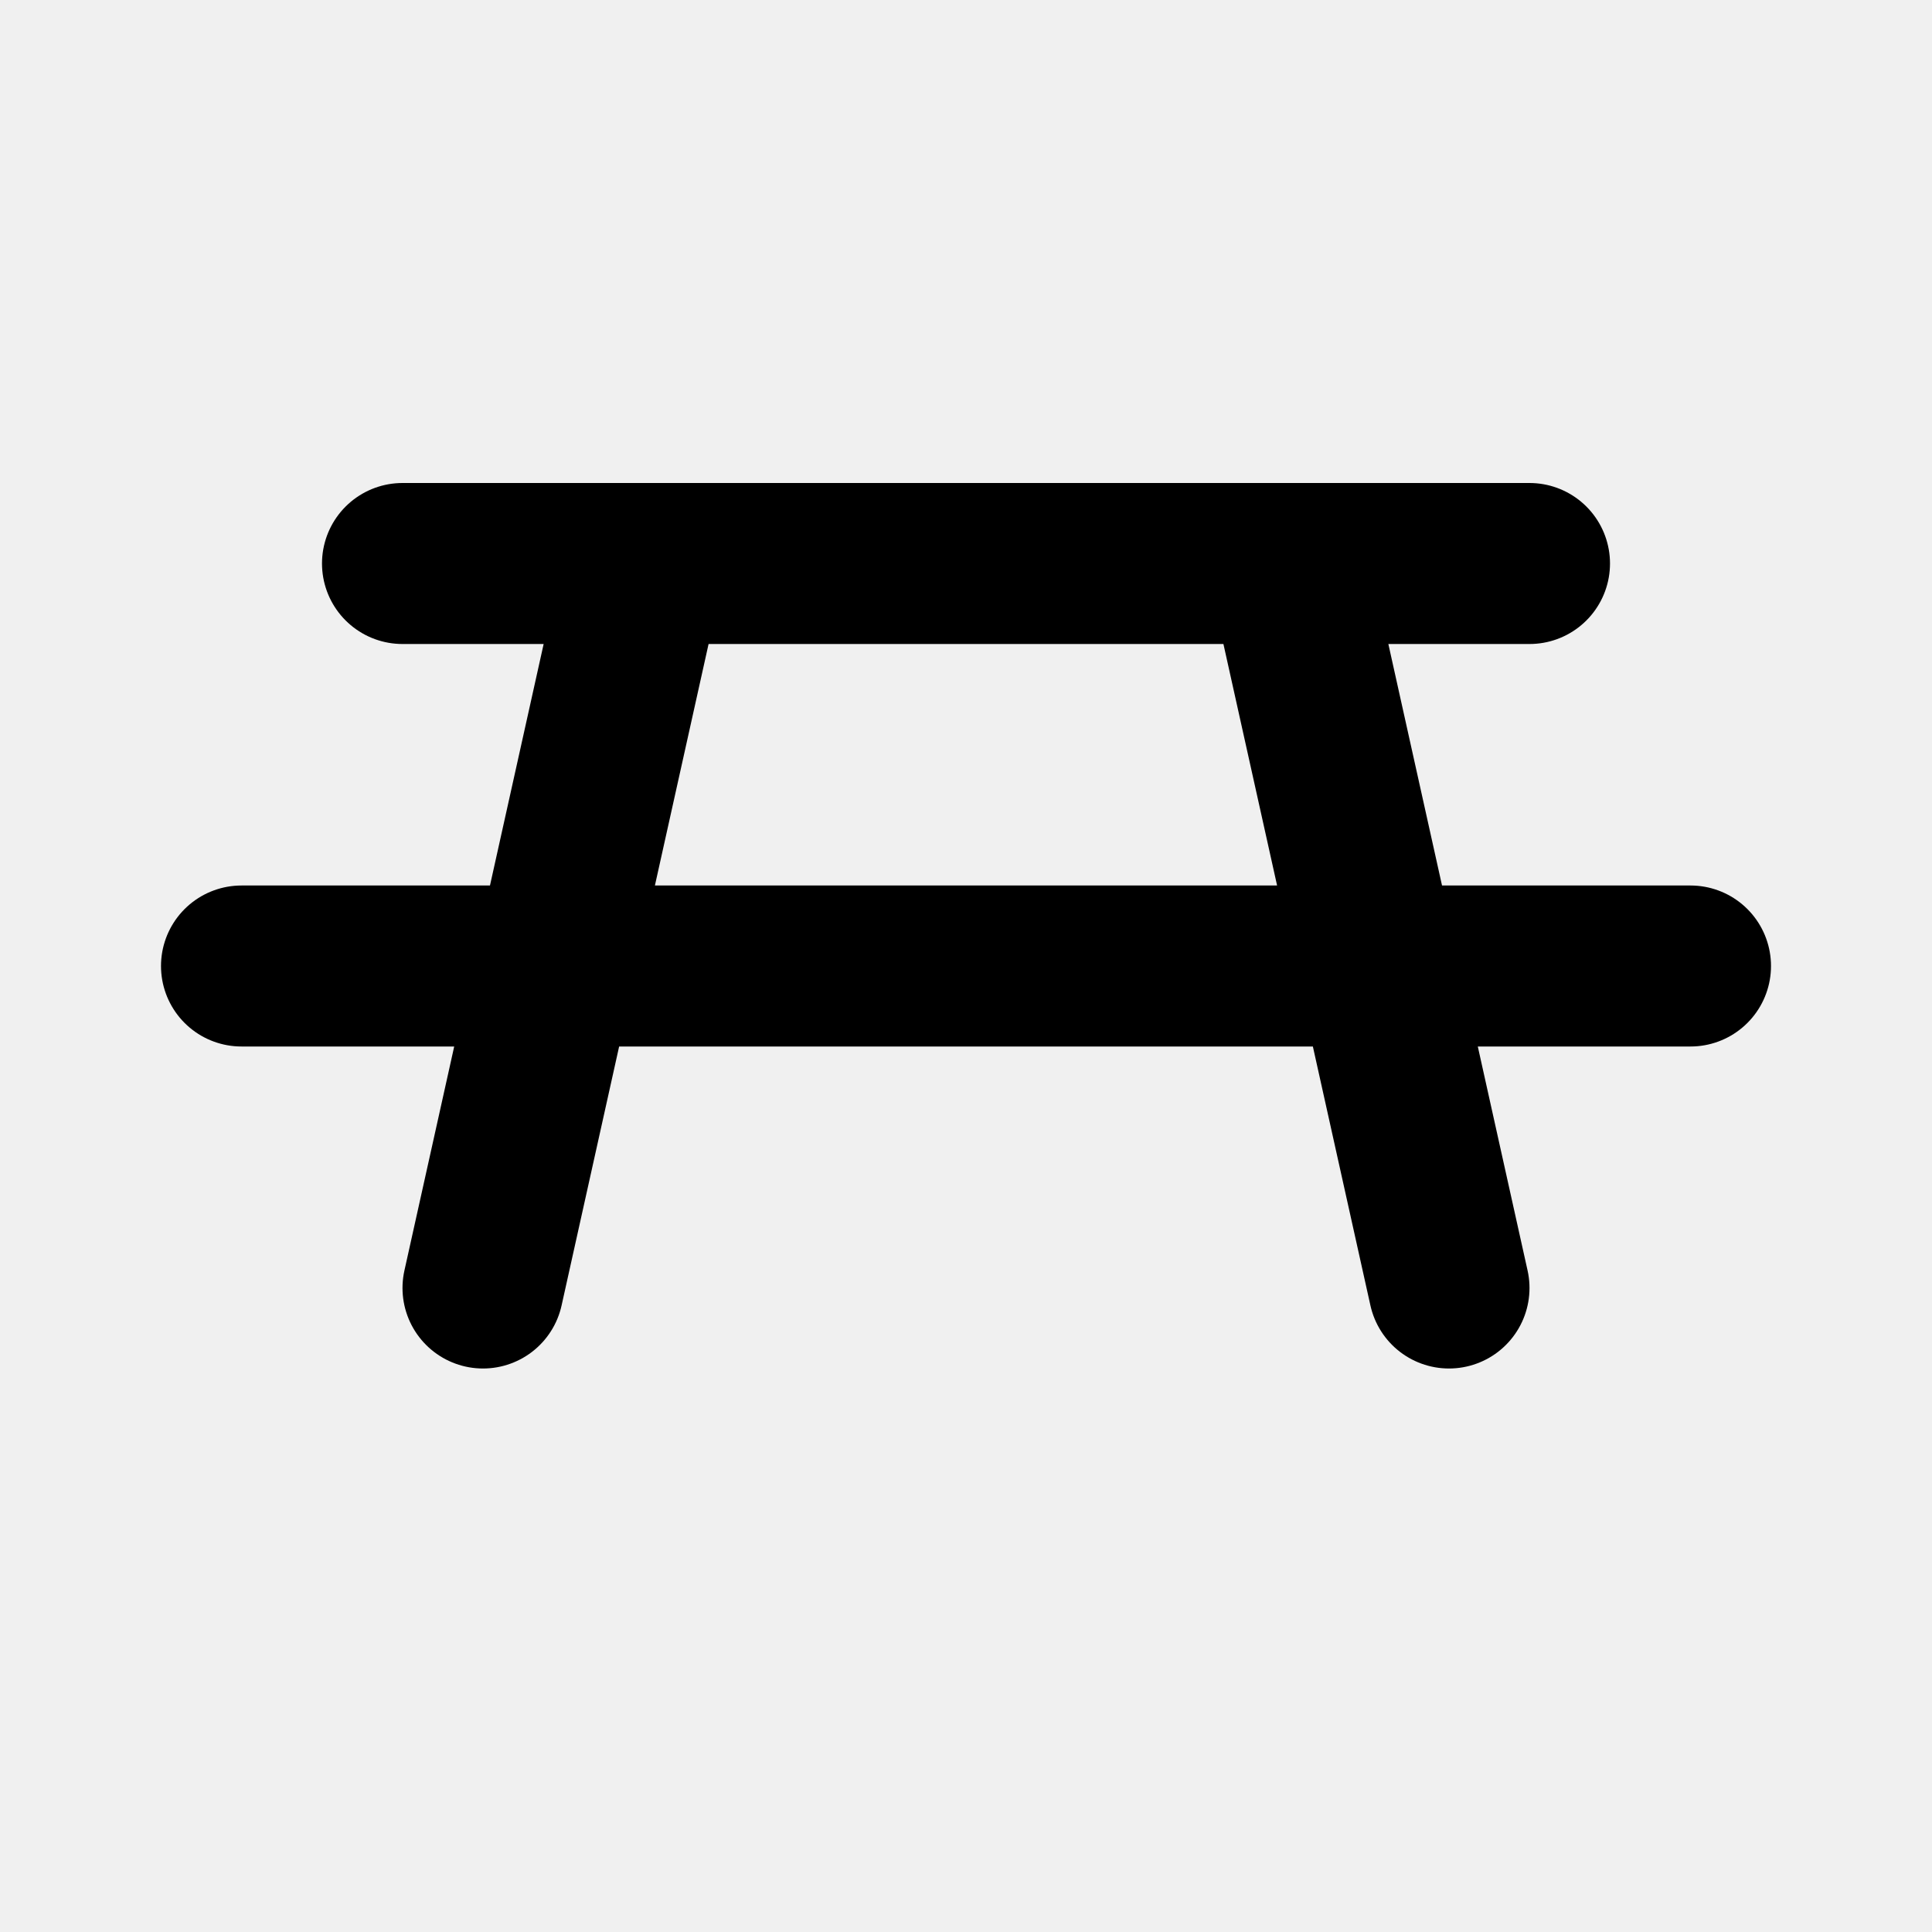
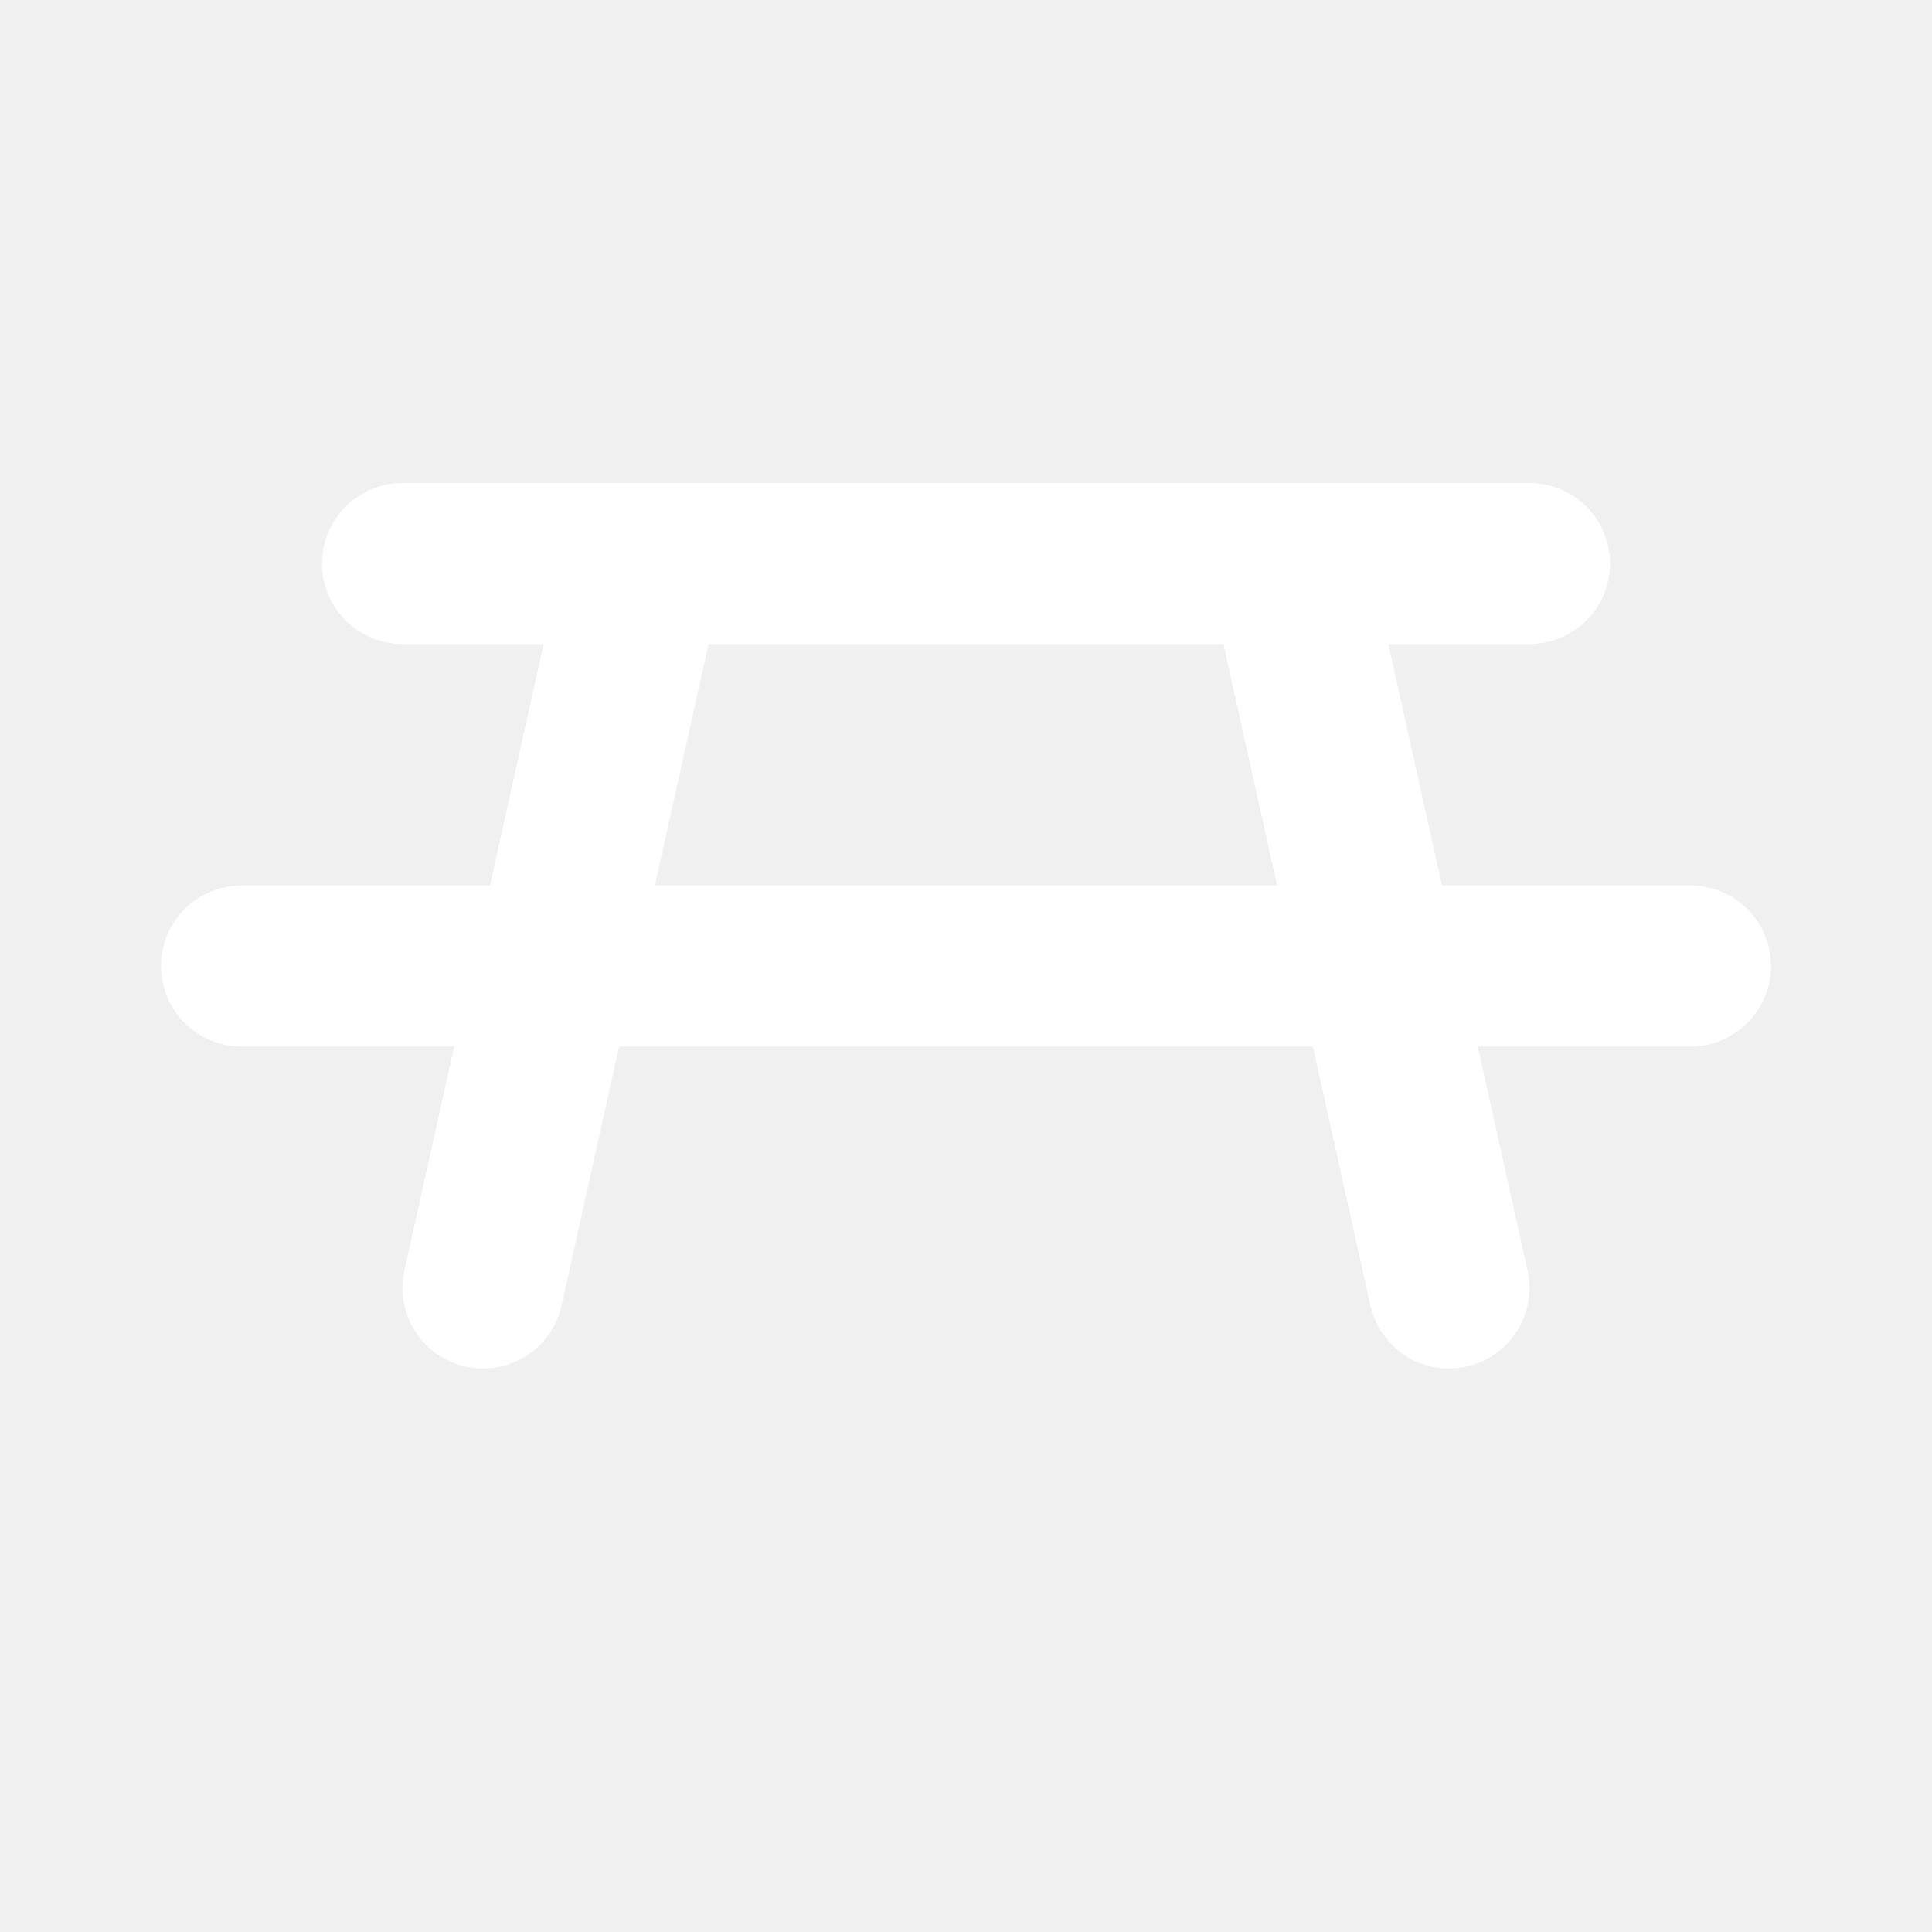
- <svg xmlns="http://www.w3.org/2000/svg" width="24" height="24" viewBox="0 0 24 24" fill="none" stroke="currentColor" stroke-width="2" stroke-linecap="round" stroke-linejoin="round" class="icon icon-tabler icons-tabler-outline icon-tabler-picnic-table" style="background: white">
+ <svg xmlns="http://www.w3.org/2000/svg" width="24" height="24" viewBox="0 0 24 24" fill="none" stroke="white" stroke-width="2" stroke-linecap="round" stroke-linejoin="round" class="icon icon-tabler icons-tabler-outline icon-tabler-picnic-table" style="background: black">
  <path stroke="none" d="M0 0h24v24H0z" fill="none" />
  <path d="M16 7l2 9m-10 -9l-2 9m-1 -9h14m2 5h-18" />
</svg>
